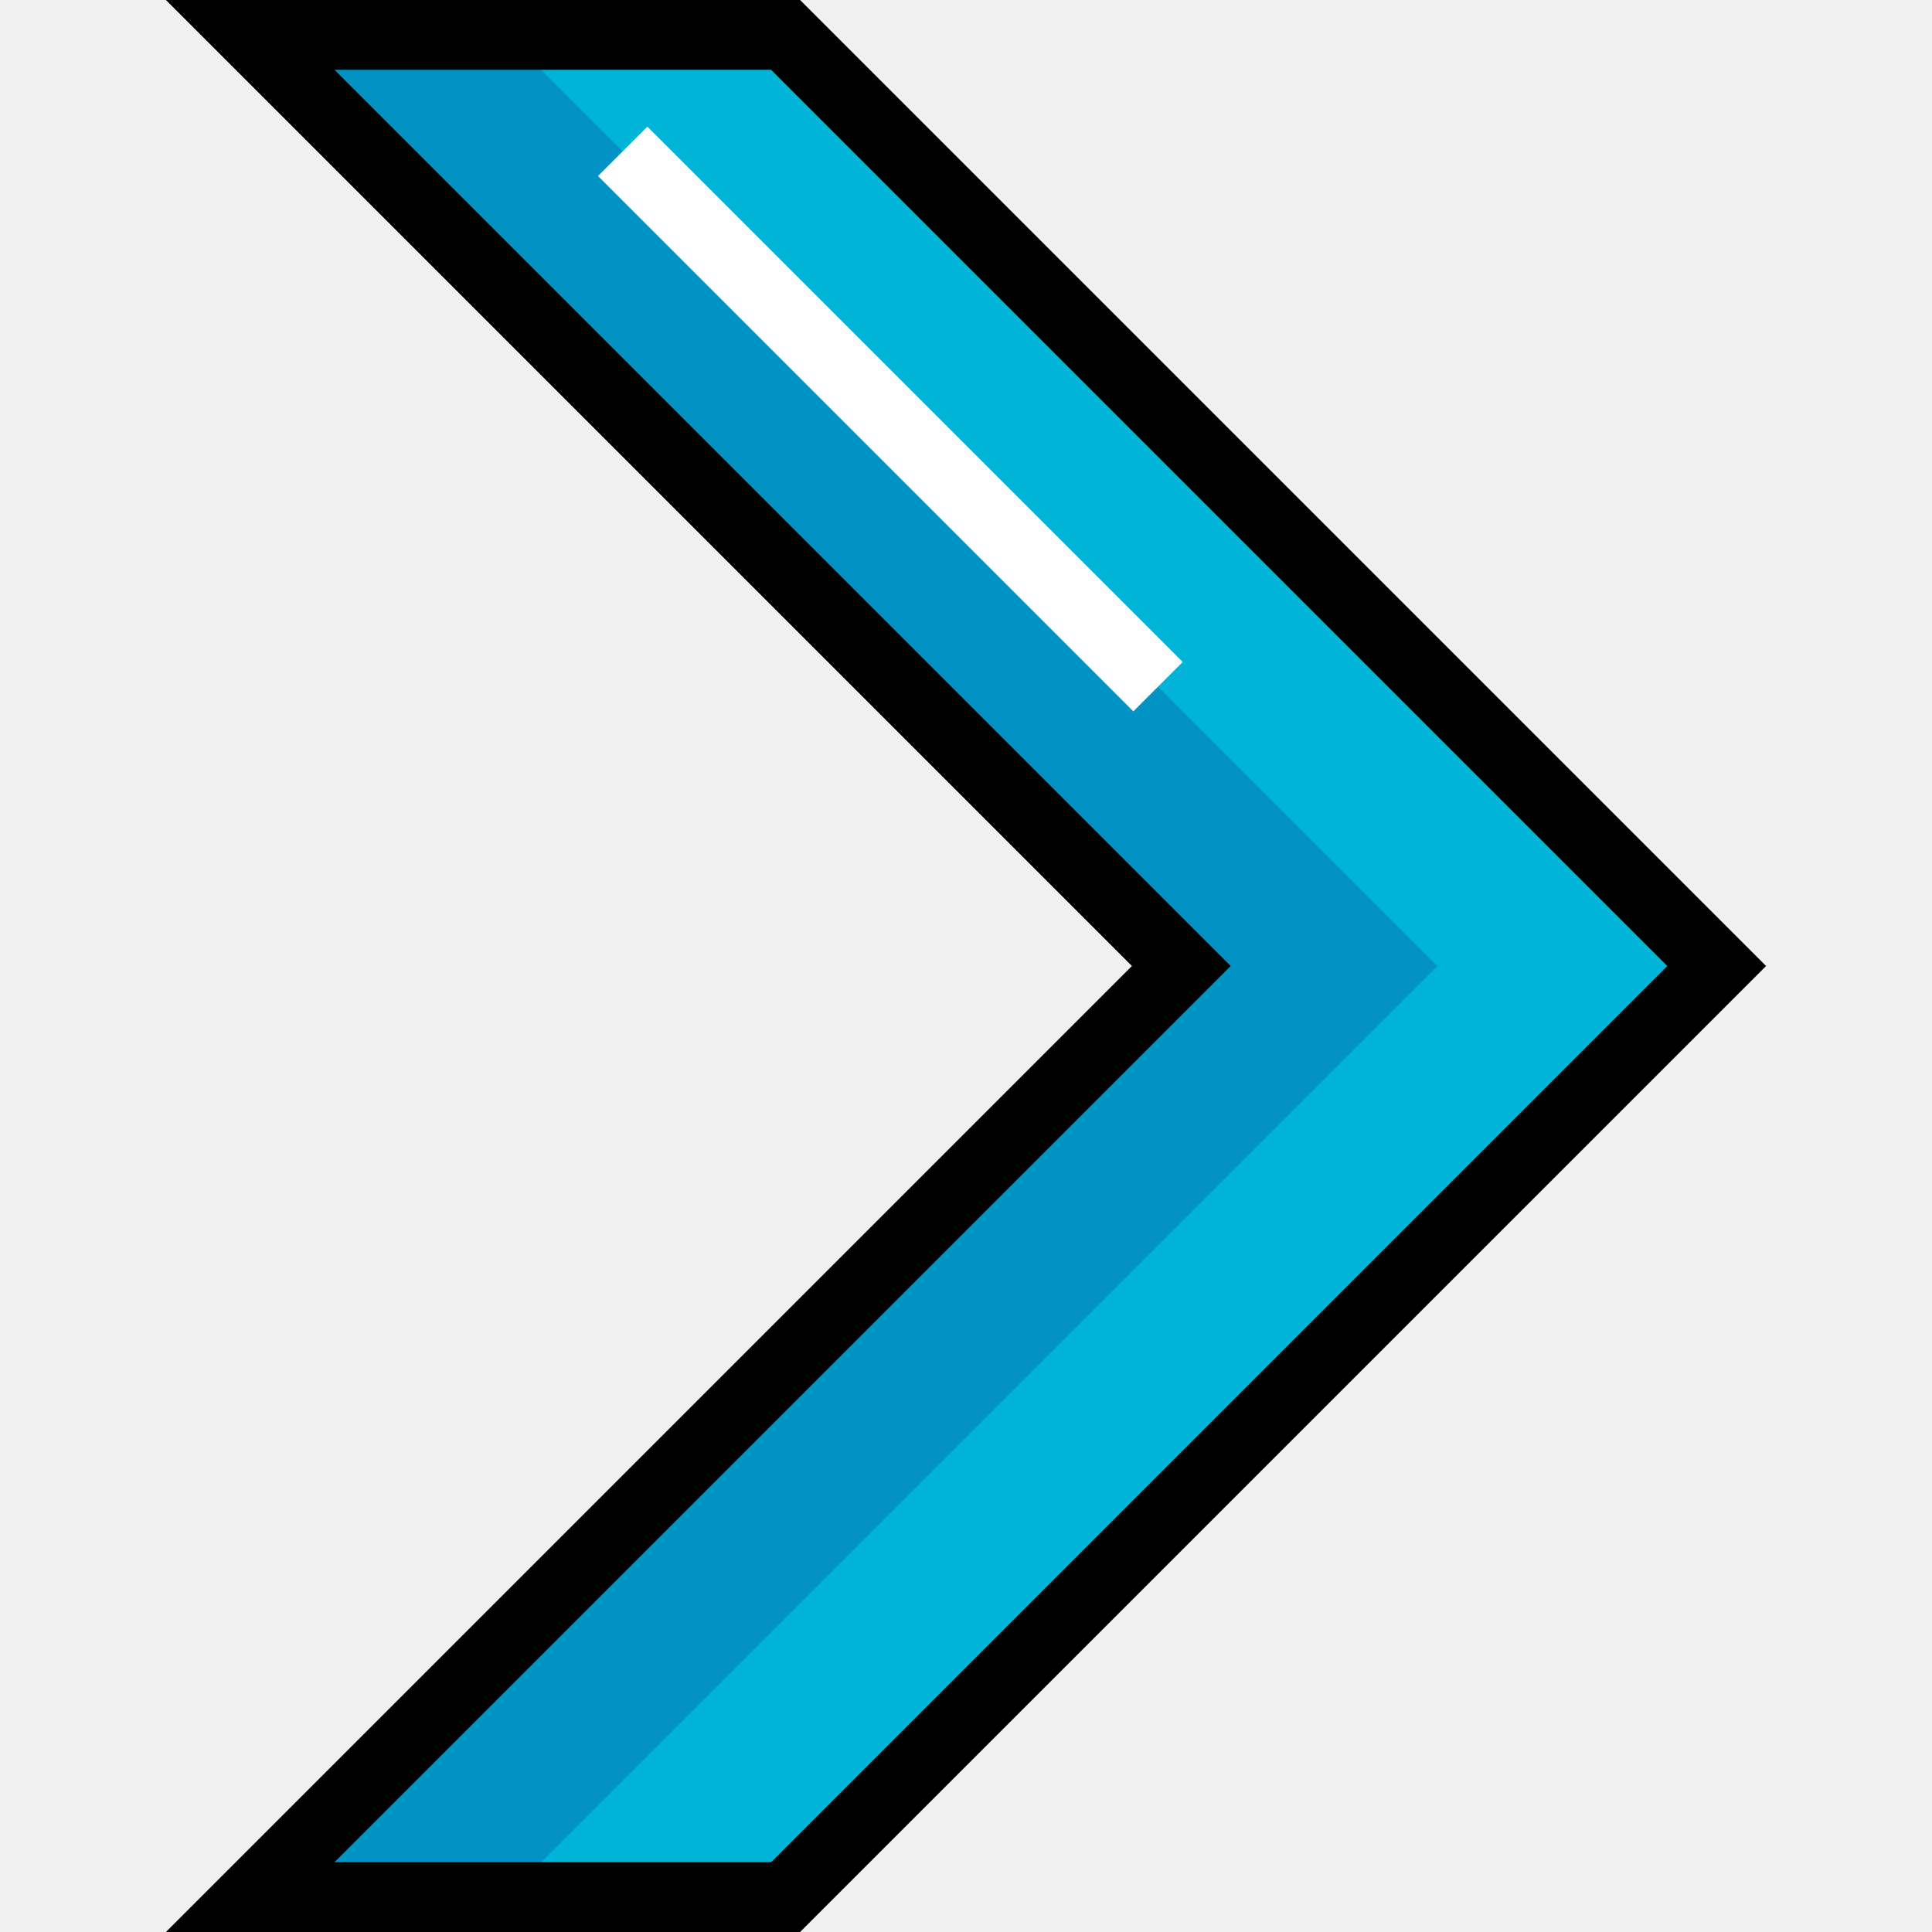
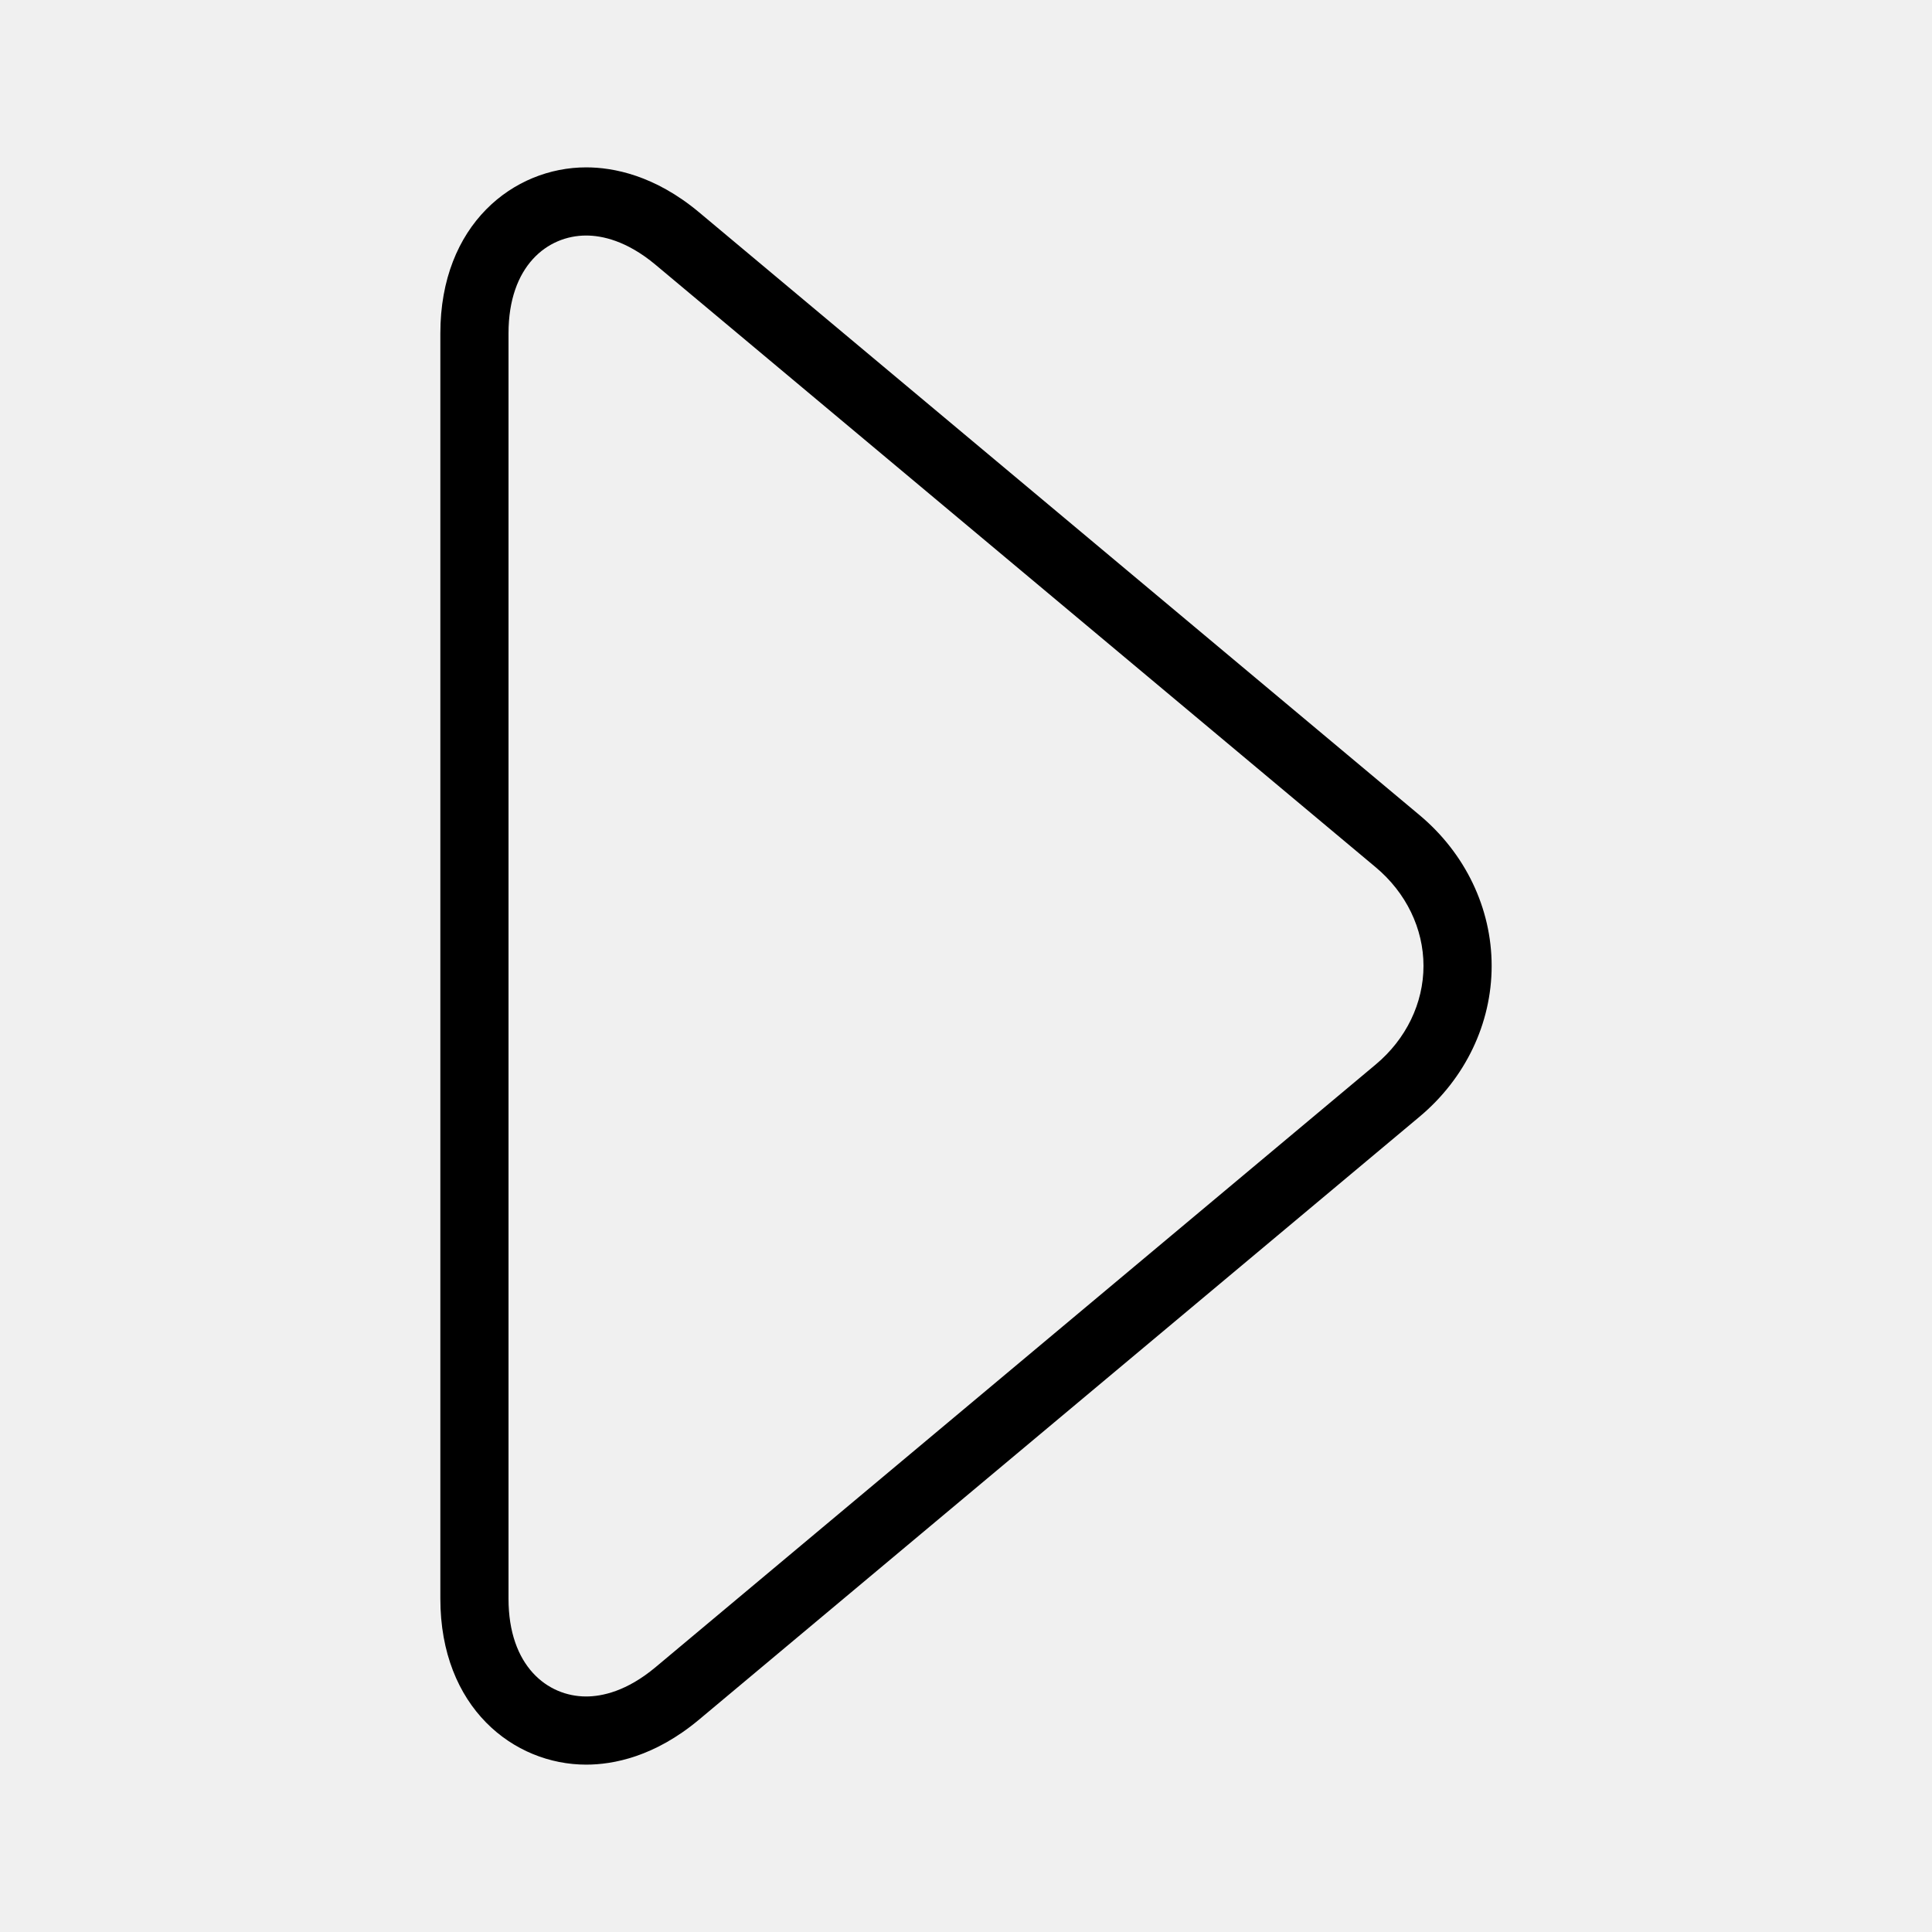
- <svg xmlns="http://www.w3.org/2000/svg" version="1.1" id="Layer_1" x="0px" y="0px" viewBox="0 0 512 512" style="enable-background:new 0 0 512 512;" xml:space="preserve">
-   <polygon style="fill:#00B4D7;" points="66.313,9.253 208.192,9.253 454.939,256 208.192,502.747 66.313,502.747 313.06,256 " />
-   <polygon style="fill:#0093C4;" points="66.313,502.747 134.168,502.747 380.915,256 134.168,9.253 66.313,9.253 313.06,256 " />
-   <rect x="135.631" y="101.781" transform="matrix(-0.7071 -0.7071 0.7071 -0.7071 324.2816 356.39)" style="fill:#FFFFFF;" width="200.64" height="18.506" />
-   <path d="M212.024,512H43.975l256-256l-256-256h168.051l256,256L212.024,512z M88.651,493.494h115.708L441.853,256L204.36,18.506  H88.651L326.145,256L88.651,493.494z" />
+ <svg xmlns="http://www.w3.org/2000/svg" id="Layer_1" enable-background="new 0 0 56.69 56.69" height="512" viewBox="0 0 56.69 56.69" width="512">
  <g>
- </g>
-   <g>
- </g>
-   <g>
- </g>
-   <g>
- </g>
-   <g>
- </g>
-   <g>
- </g>
-   <g>
- </g>
-   <g>
- </g>
-   <g>
- </g>
-   <g>
- </g>
-   <g>
- </g>
-   <g>
- </g>
-   <g>
- </g>
-   <g>
- </g>
-   <g>
- </g>
+     <path d="m17.2 51.779c-2.127 0-4.279-1.673-4.279-4.871v-37.125c0-3.198 2.152-4.872 4.279-4.872.792 0 2.011.229 3.317 1.322l21.133 17.682c1.348 1.126 2.119 2.739 2.119 4.427s-.771 3.301-2.119 4.428l-21.133 17.684c-1.308 1.096-2.525 1.325-3.317 1.325zm0-44.868c-1.135 0-2.279.888-2.279 2.872v37.125c0 1.983 1.145 2.871 2.279 2.871.46 0 1.187-.149 2.034-.858l21.133-17.686c.893-.746 1.402-1.8 1.402-2.894 0-1.093-.51-2.147-1.402-2.893l-21.133-17.68c-.847-.708-1.573-.857-2.034-.857z" />
+   </g>
</svg>
